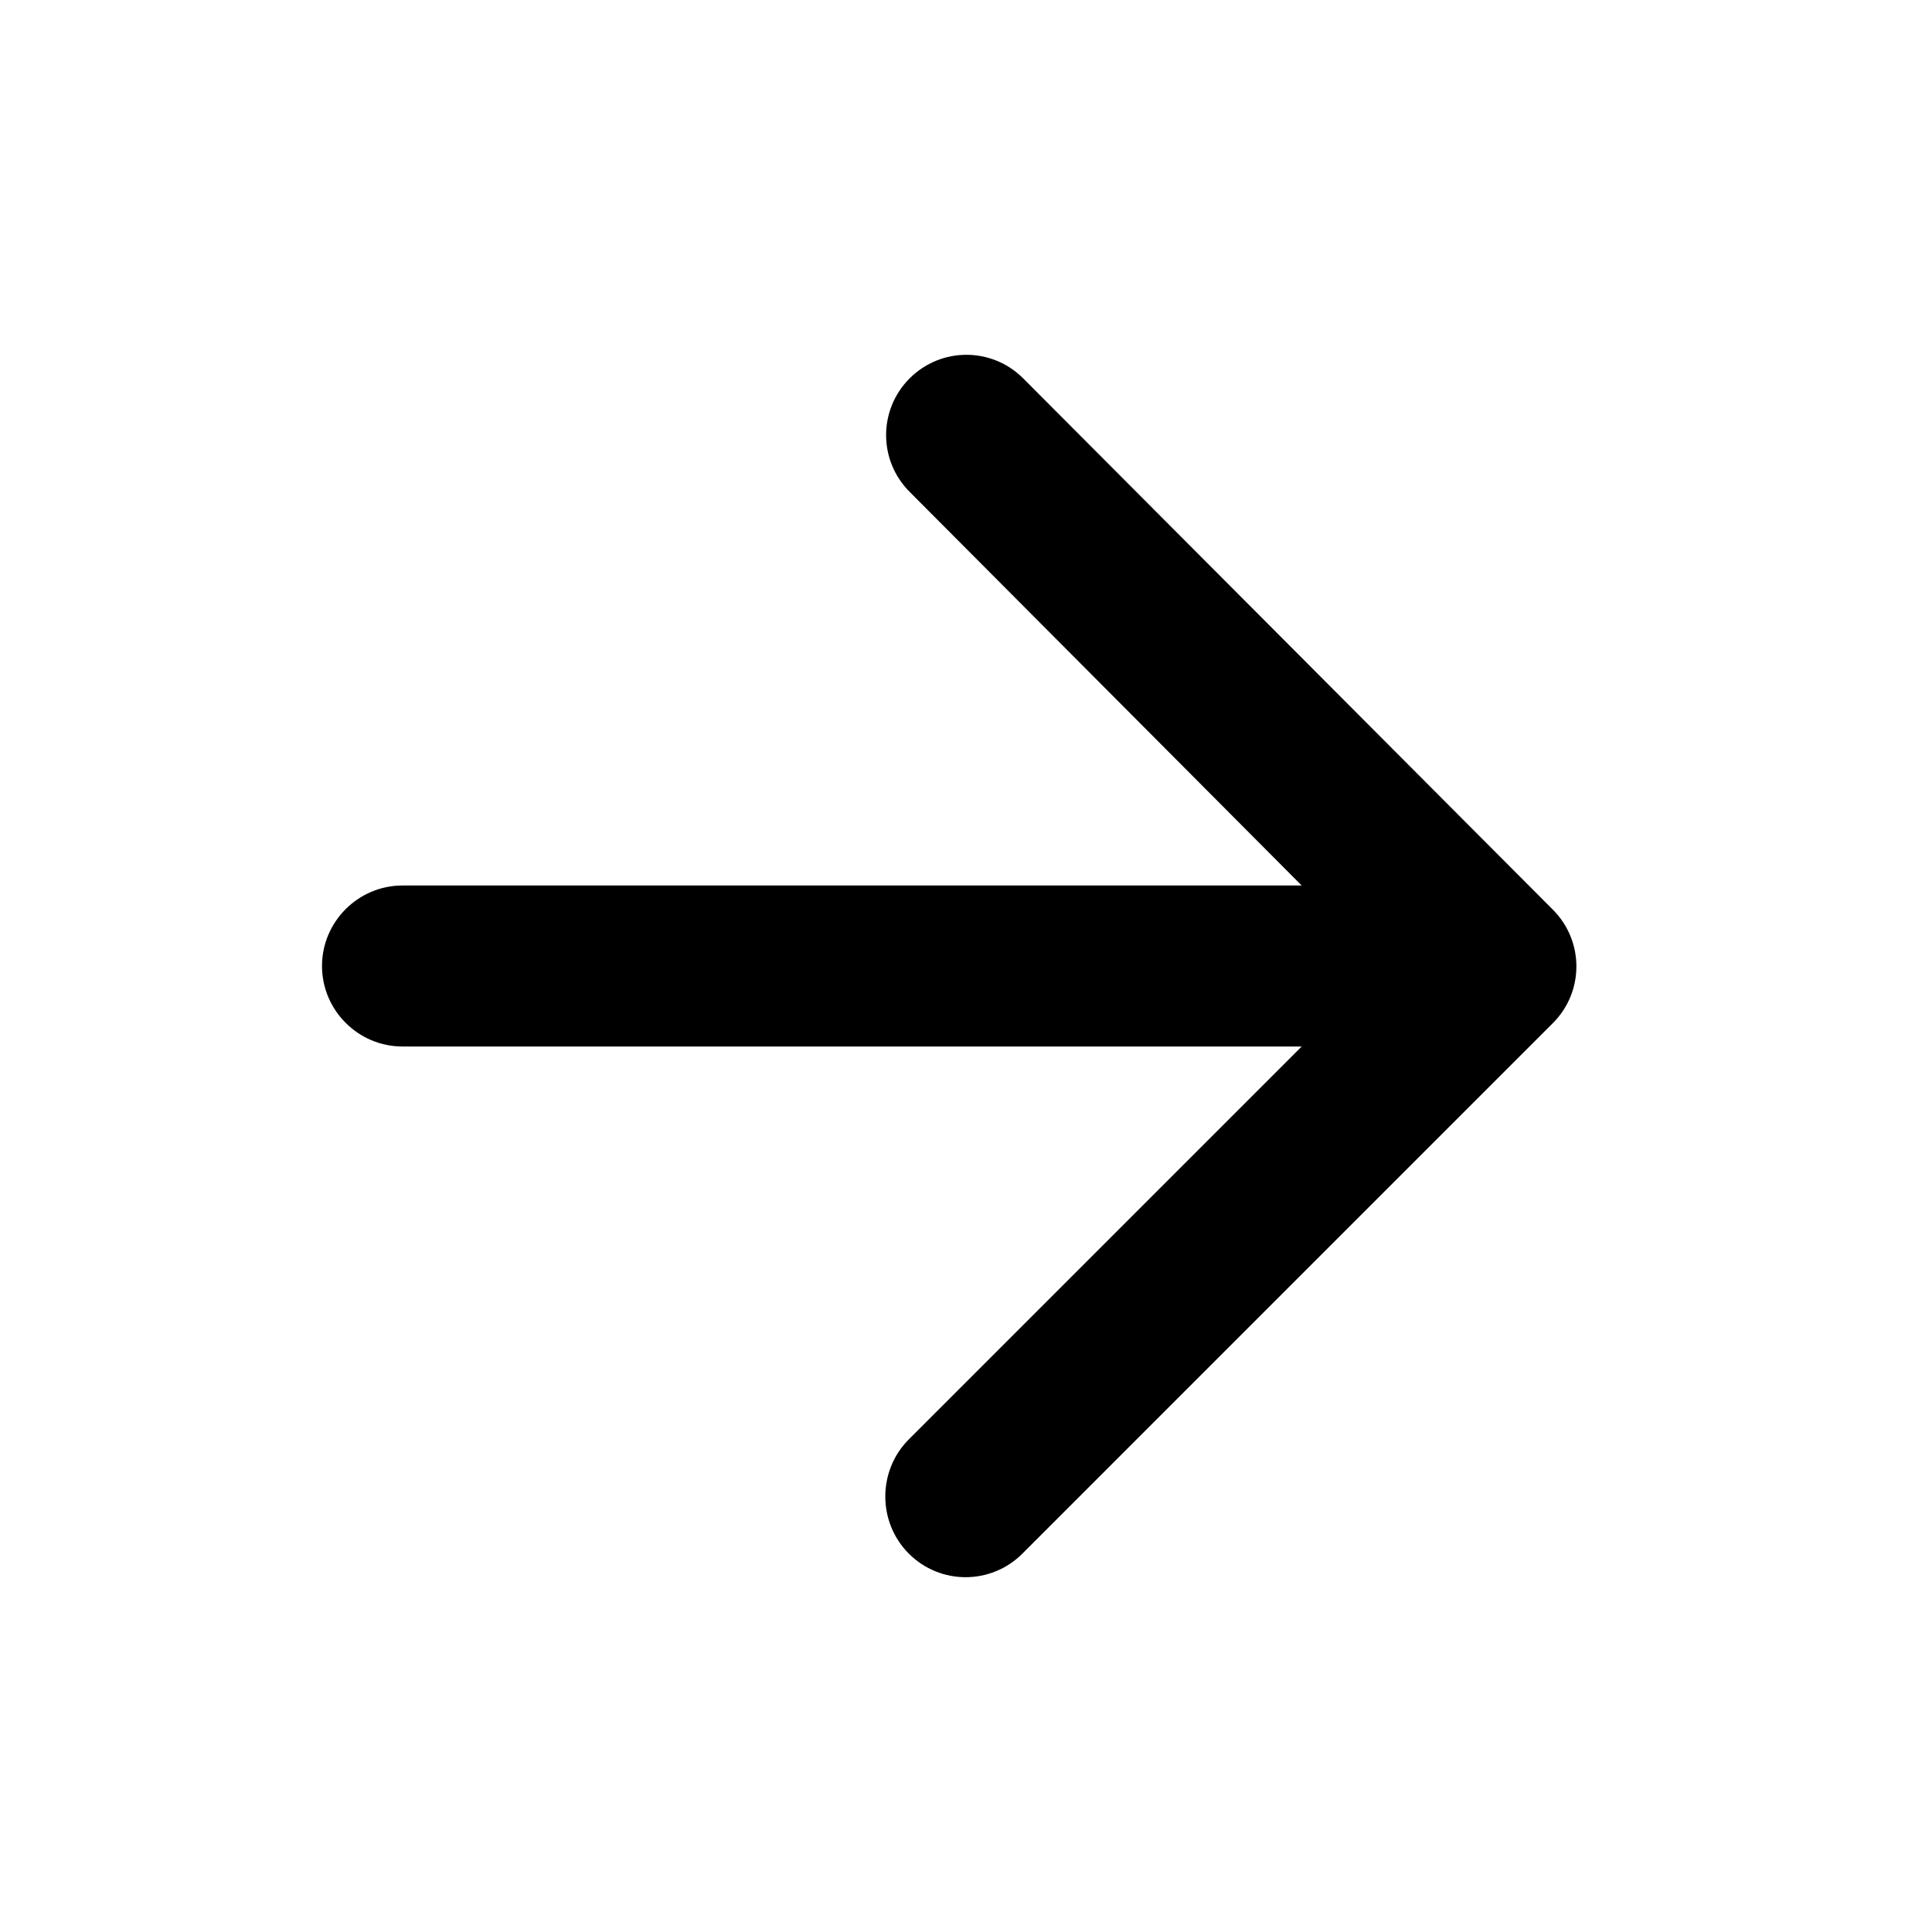
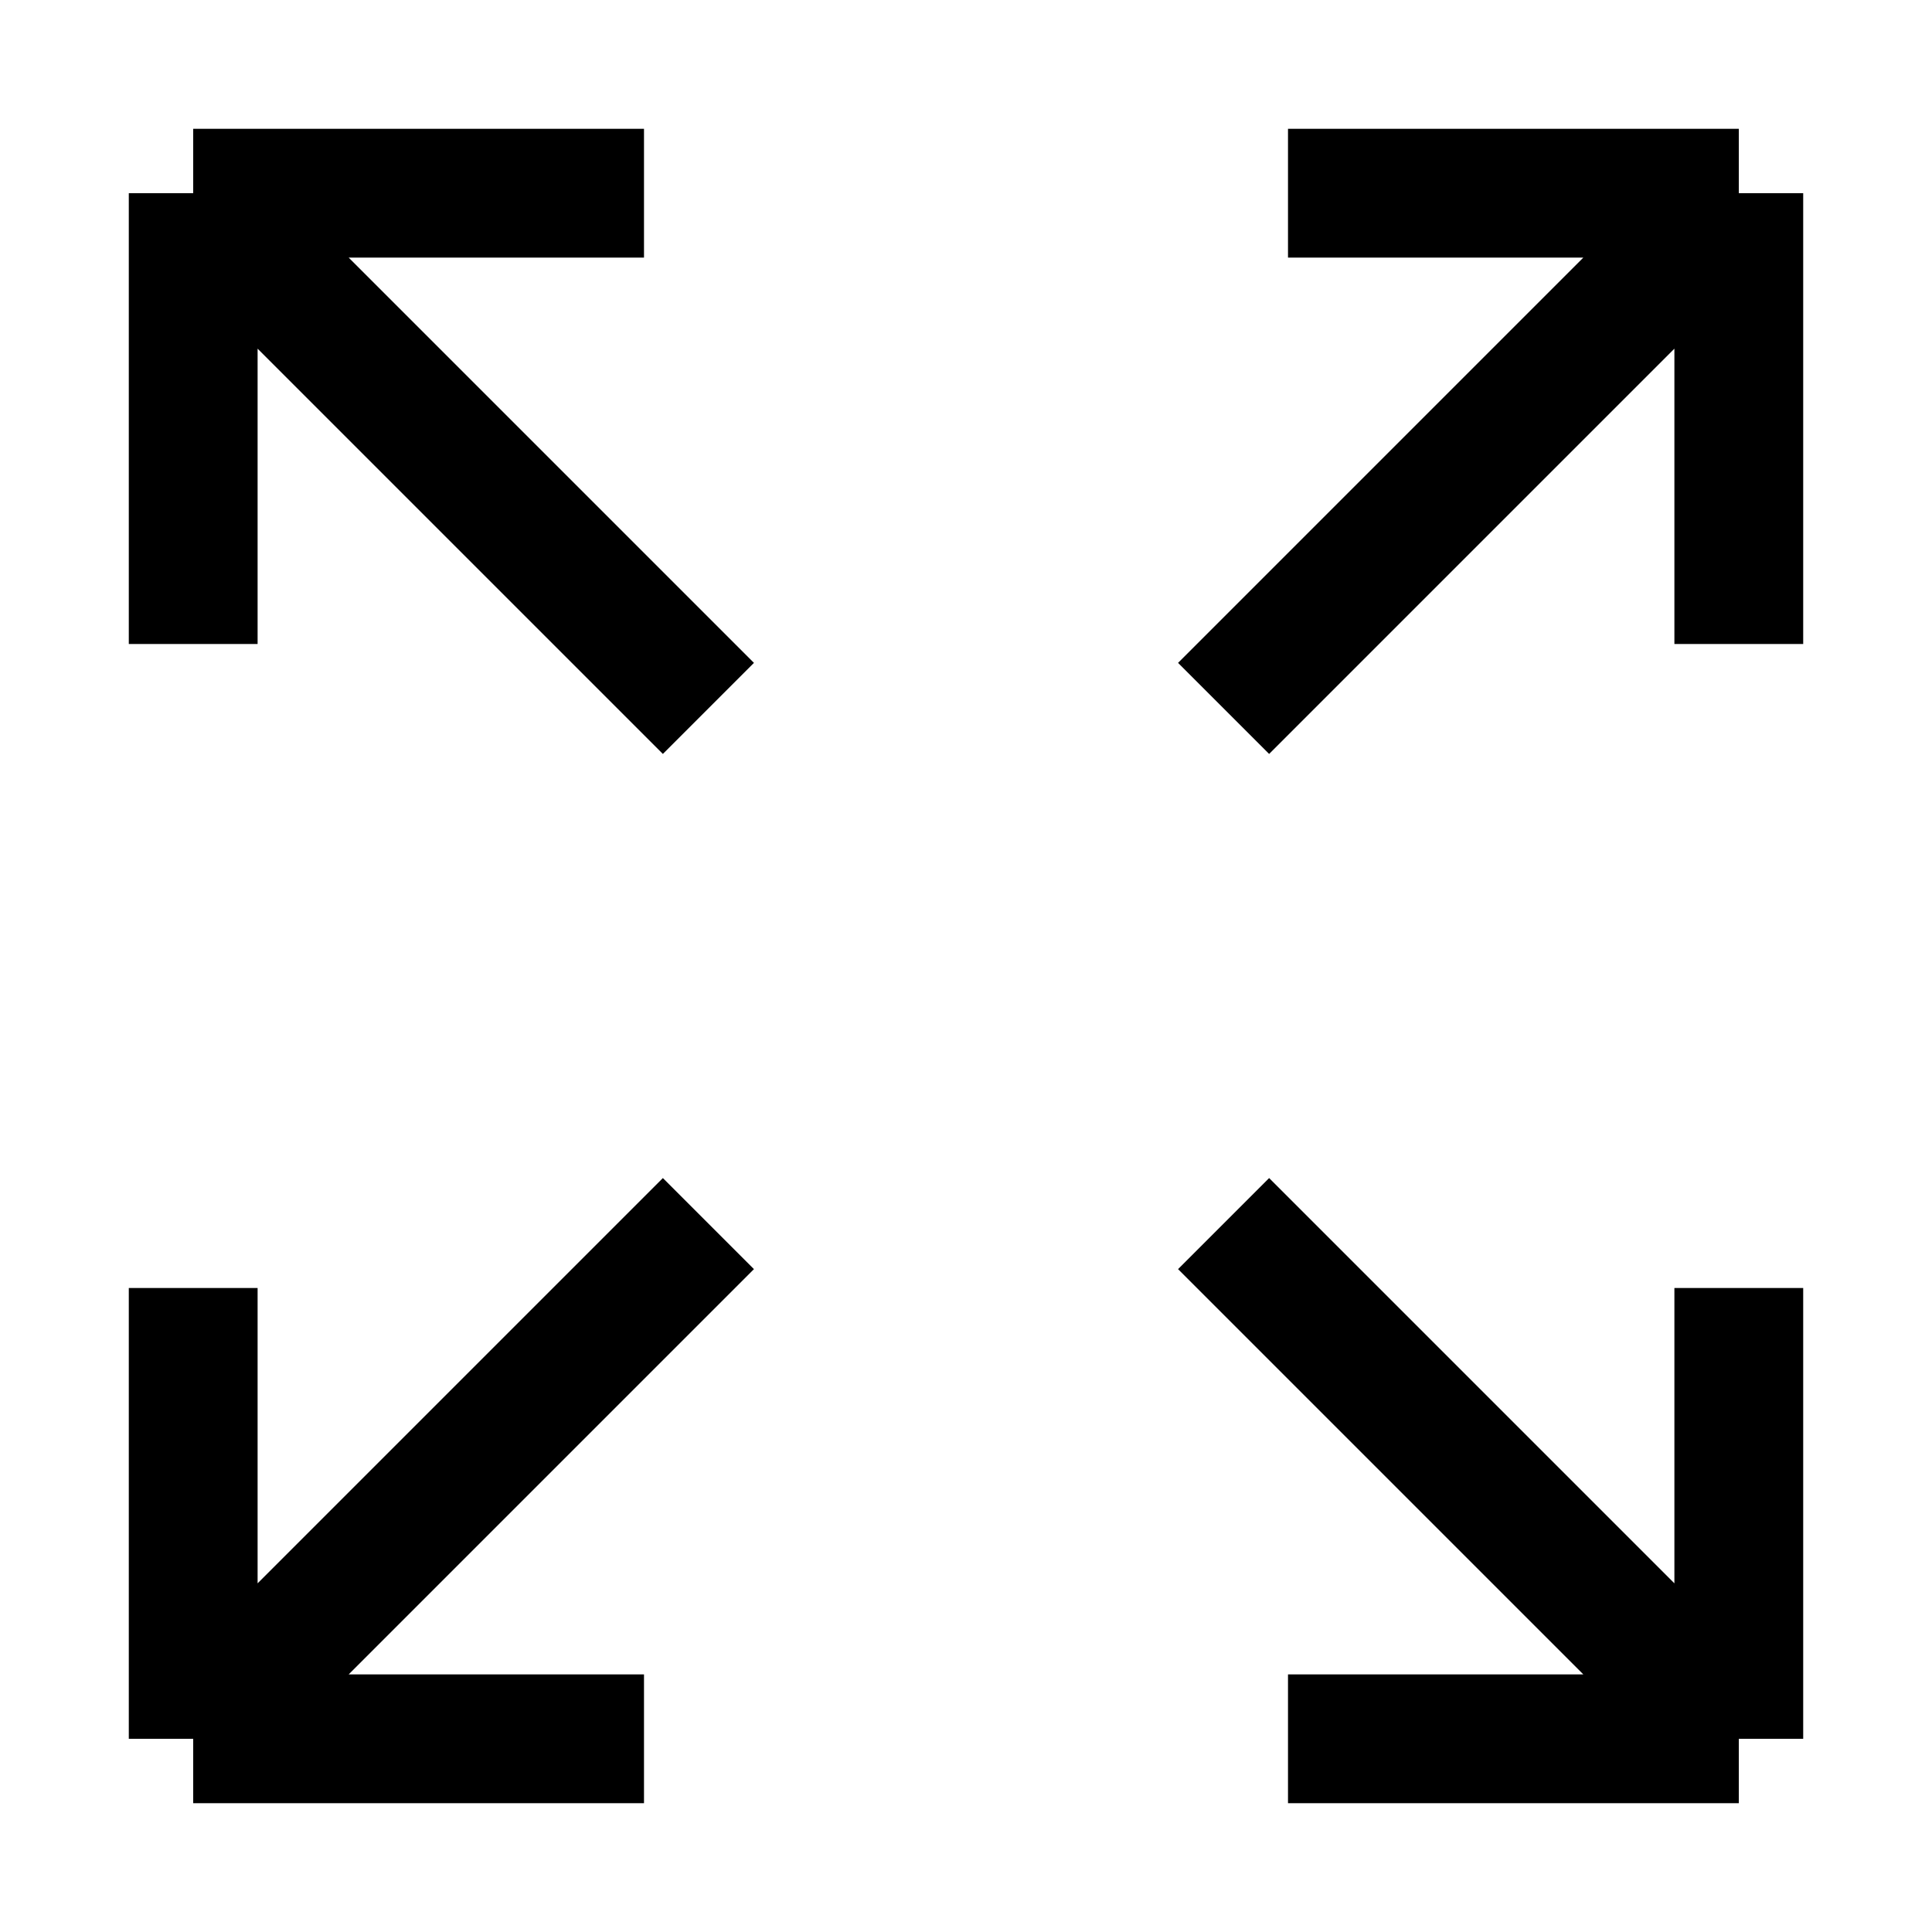
- <svg xmlns="http://www.w3.org/2000/svg" width="{{ .width }}" height="{{ .height }}" viewBox="0 0 24 24">
+ <svg xmlns="http://www.w3.org/2000/svg" width="{{ .width }}" height="{{ .height }}" viewBox="0 0 15 15" fill="none">
  <path fill="none" d="M0 0h24v24H0V0z" />
-   <path fill="currentColor" d="M5 13h11.17l-4.88 4.88c-.39.39-.39 1.03 0 1.42.39.39 1.02.39 1.41 0l6.59-6.59c.39-.39.39-1.02 0-1.41l-6.58-6.6c-.39-.39-1.02-.39-1.41 0-.39.39-.39 1.02 0 1.41L16.17 11H5c-.55 0-1 .45-1 1s.45 1 1 1z" />
+   <path fill="currentColor" d="M13.5 13.5H10M13.5 13.5L13.5 10M13.5 13.5L9.5 9.5M10 1.5H13.5M13.5 1.5V5M13.5 1.5L9.5 5.5M5 1.5H1.5M1.5 1.5V5M1.5 1.5L5.5 5.5M1.5 10V13.5M1.5 13.5H5M1.5 13.5L5.5 9.5" stroke="currentColor" />
</svg>
